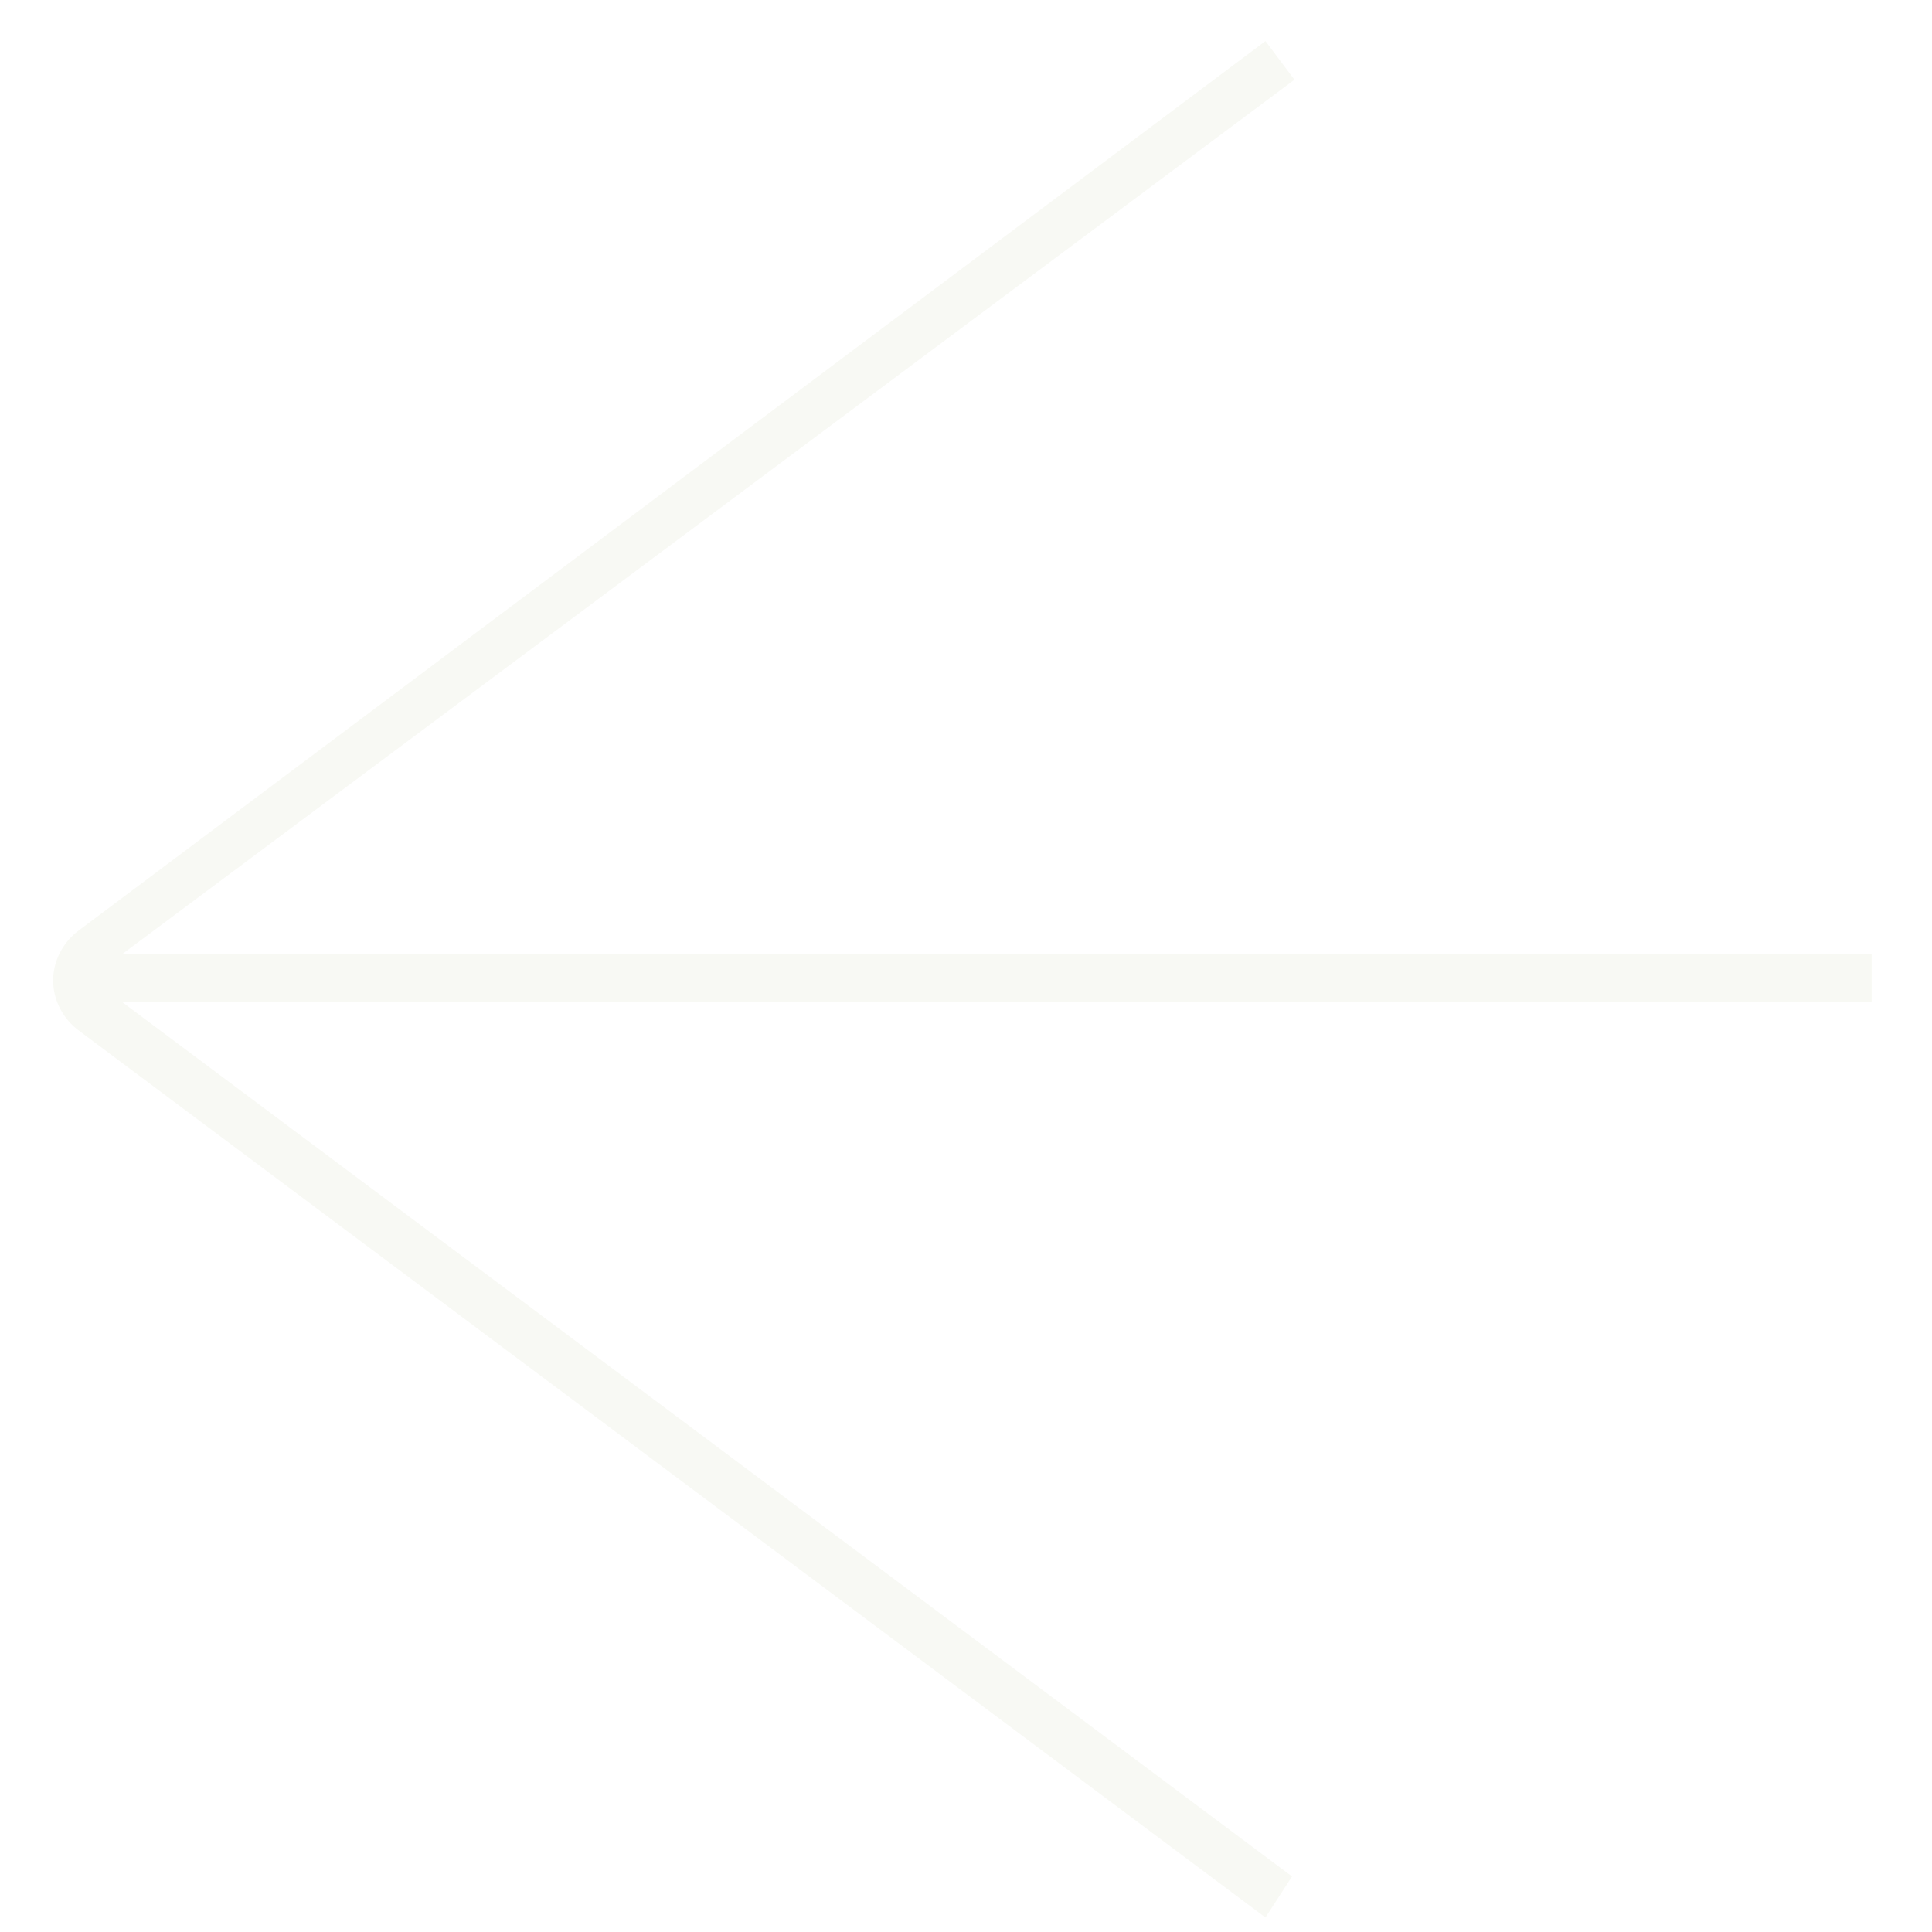
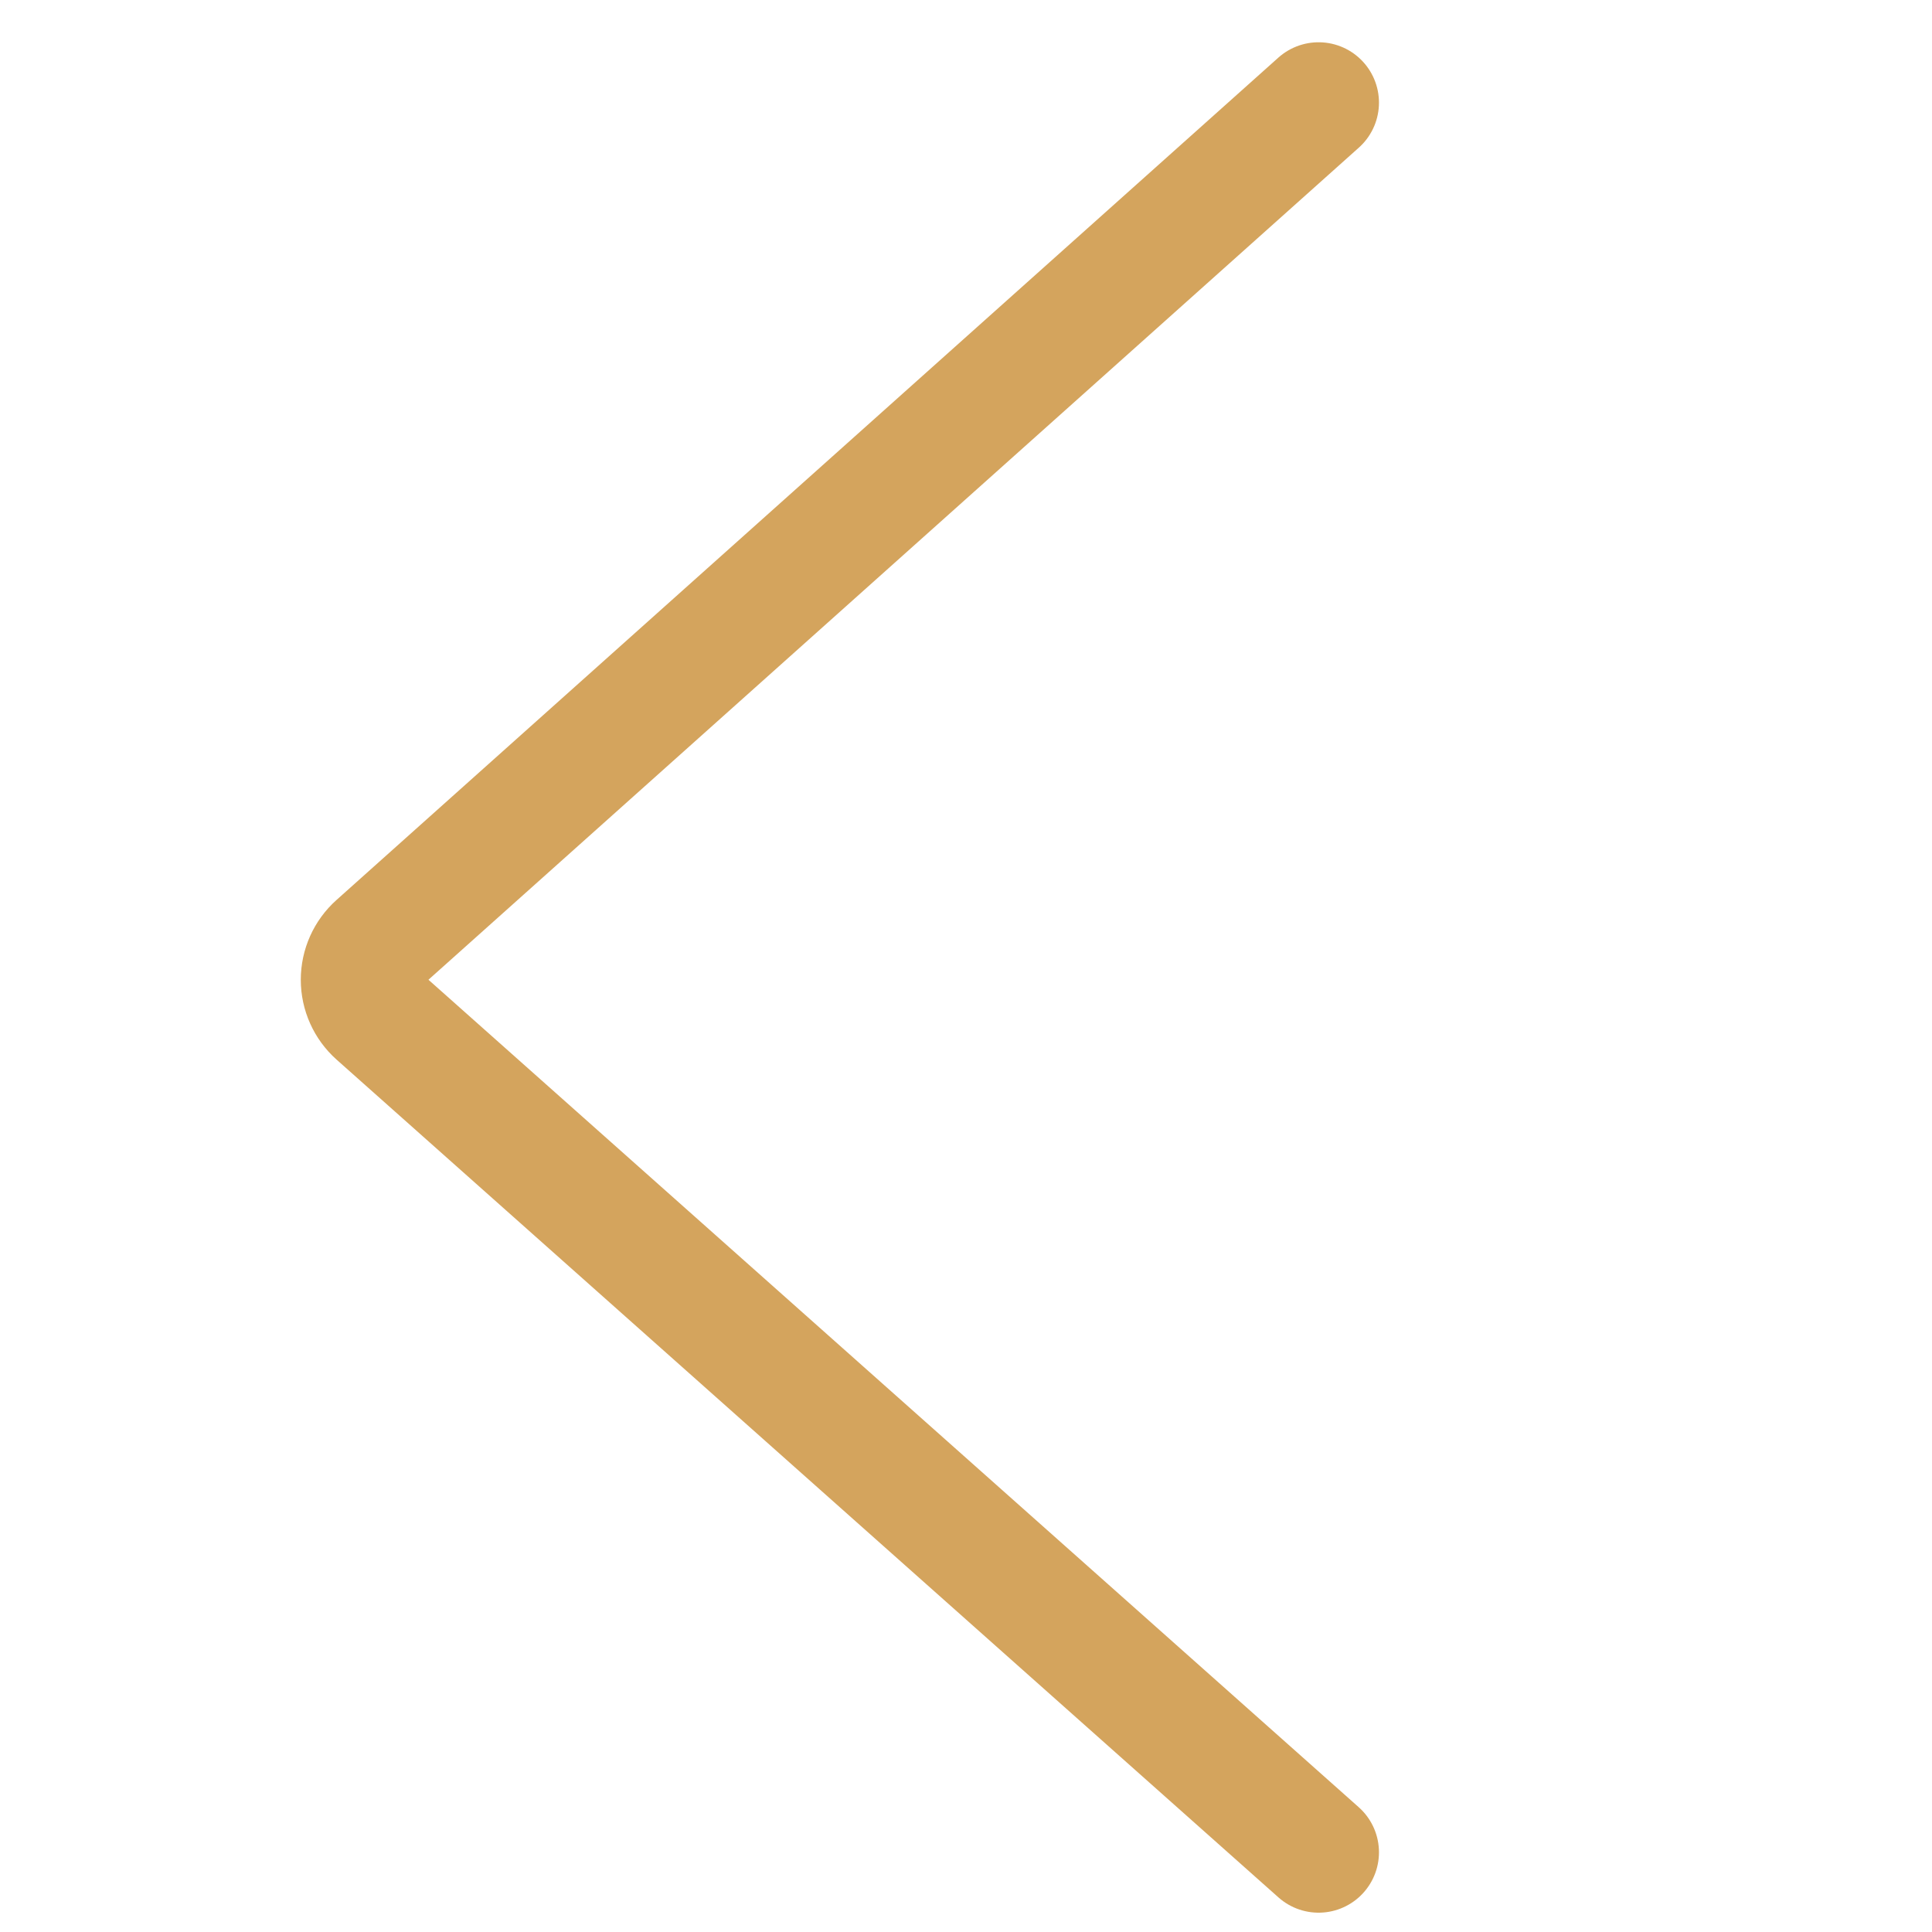
- <svg xmlns="http://www.w3.org/2000/svg" version="1.1" id="Layer_1" x="0px" y="0px" viewBox="0 0 80 80" style="enable-background:new 0 0 80 80;" xml:space="preserve">
-   <style type="text/css">
- 	.st0{fill:#F8F9F4;}
- </style>
-   <g>
-     <path class="st0" d="M52.4,79.4L3.3,42.7c-0.7-0.5-1.1-1.3-1.1-2.1c0-0.8,0.4-1.6,1.1-2.1L52.4,1.7l1.2,1.6L4.4,40   c-0.2,0.2-0.3,0.4-0.3,0.5c0,0.1,0,0.4,0.3,0.5l49.1,36.7L52.4,79.4z" />
-     <rect x="3.1" y="39.5" class="st0" width="74.4" height="2" />
-   </g>
+ <svg xmlns="http://www.w3.org/2000/svg" id="Layer_1" data-name="Layer 1" viewBox="0 0 80 80">
+   <defs>
+     <style>.cls-1{fill:none;stroke:#d4a45d;stroke-linecap:round;stroke-linejoin:round;stroke-width:5px;}</style>
+   </defs>
+   <path class="cls-1" d="M54.6,4.25l-39,34.88a1.93,1.93,0,0,0,0,2.88l39,34.69" />
</svg>
